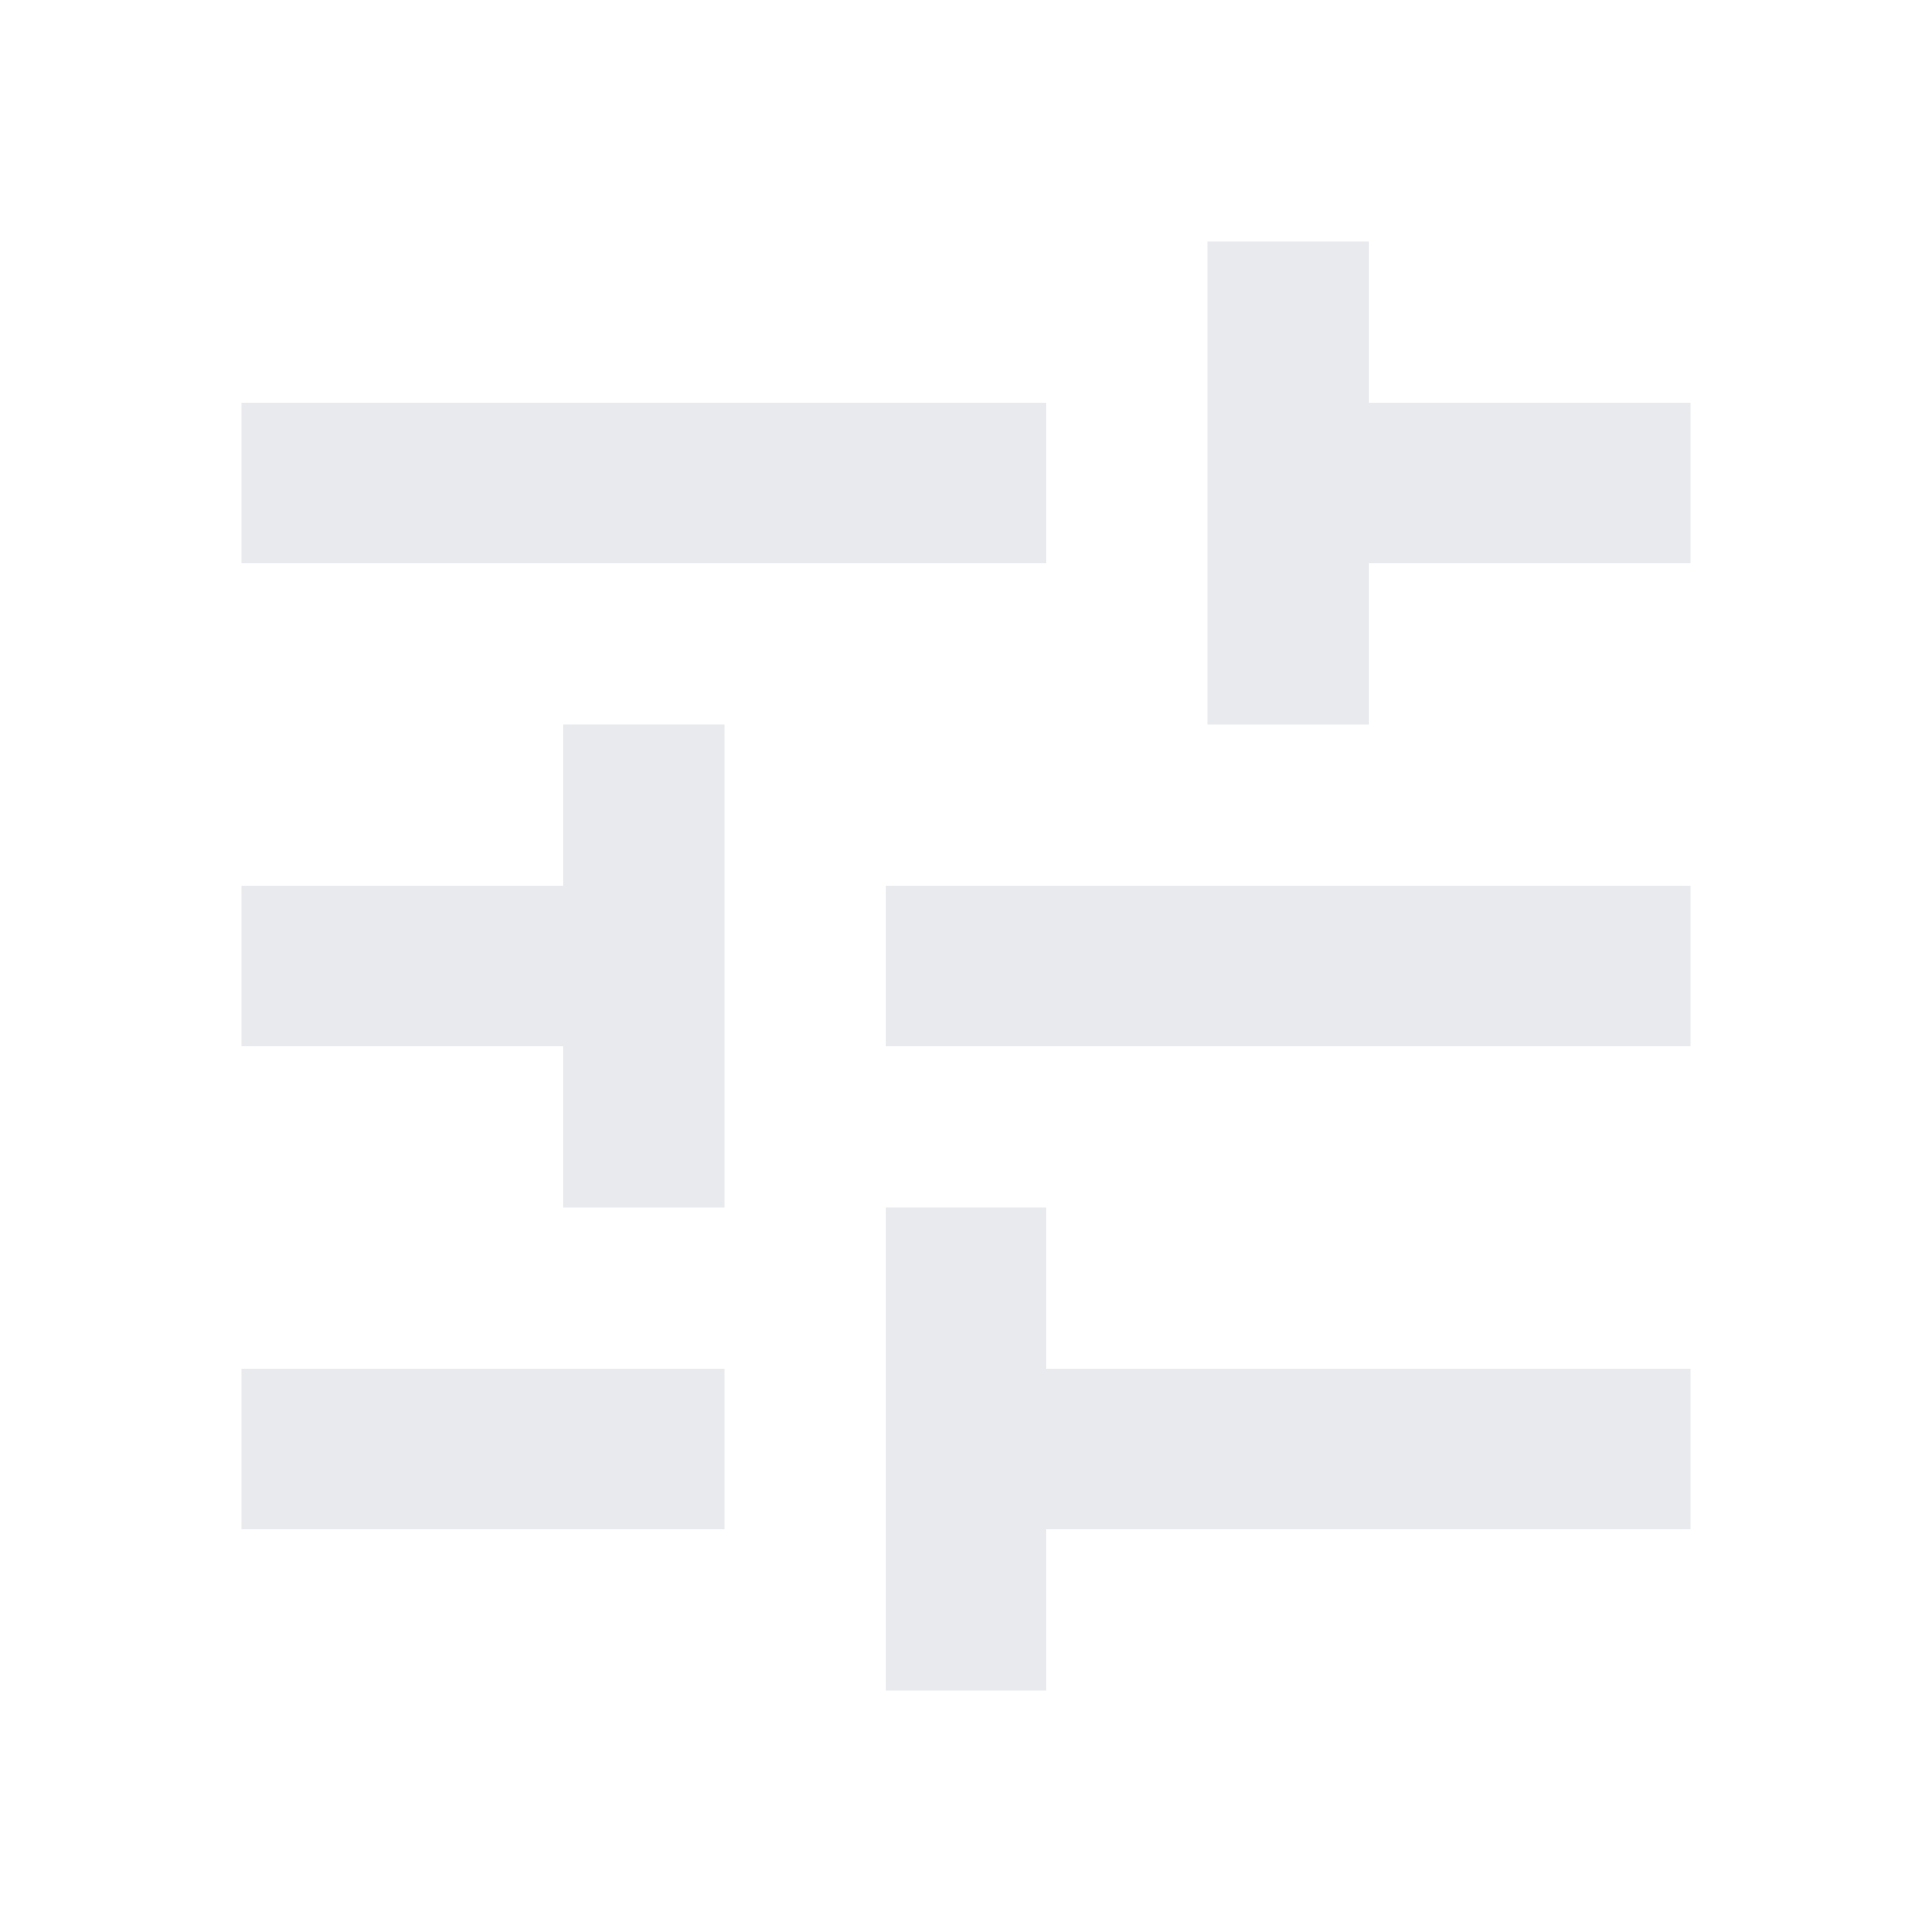
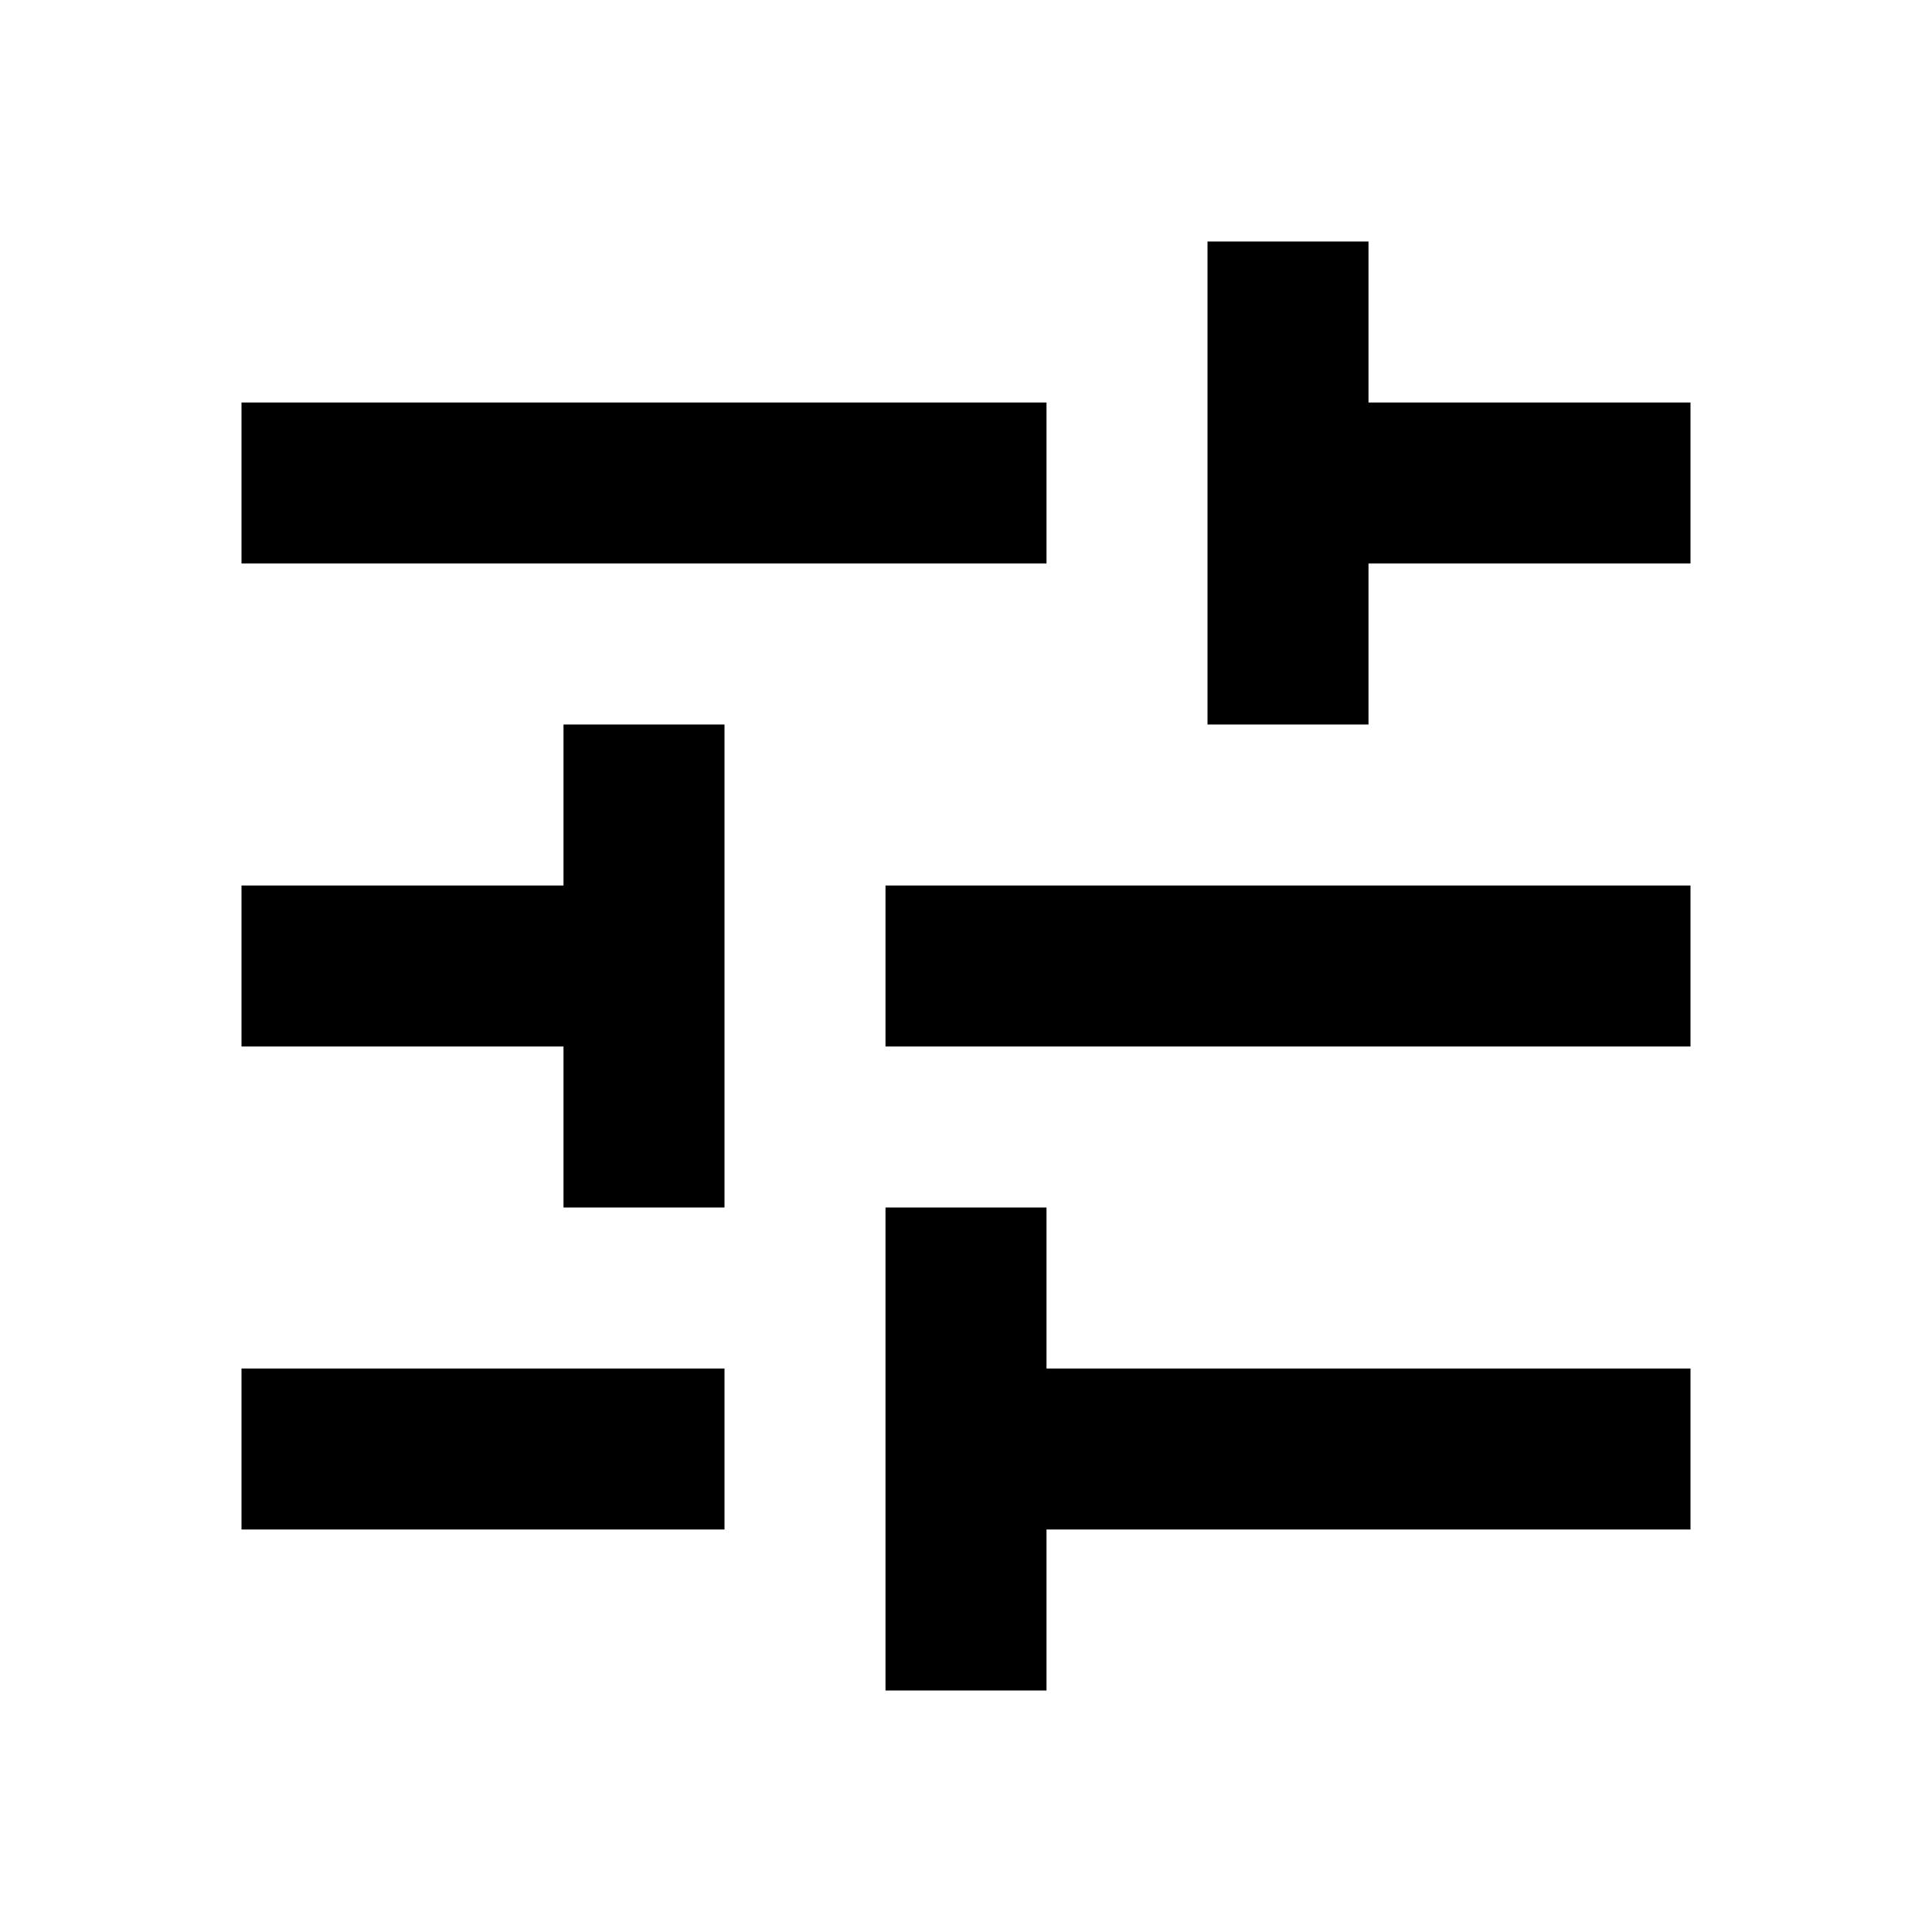
- <svg xmlns="http://www.w3.org/2000/svg" height="24px" viewBox="0 -960 960 960" width="24px" fill="#e8eaed">
+ <svg xmlns="http://www.w3.org/2000/svg" height="24px" viewBox="0 -960 960 960" width="24px" fill="#00000">
  <path d="M440-120v-240h80v80h320v80H520v80h-80Zm-320-80v-80h240v80H120Zm160-160v-80H120v-80h160v-80h80v240h-80Zm160-80v-80h400v80H440Zm160-160v-240h80v80h160v80H680v80h-80Zm-480-80v-80h400v80H120Z" />
</svg>
